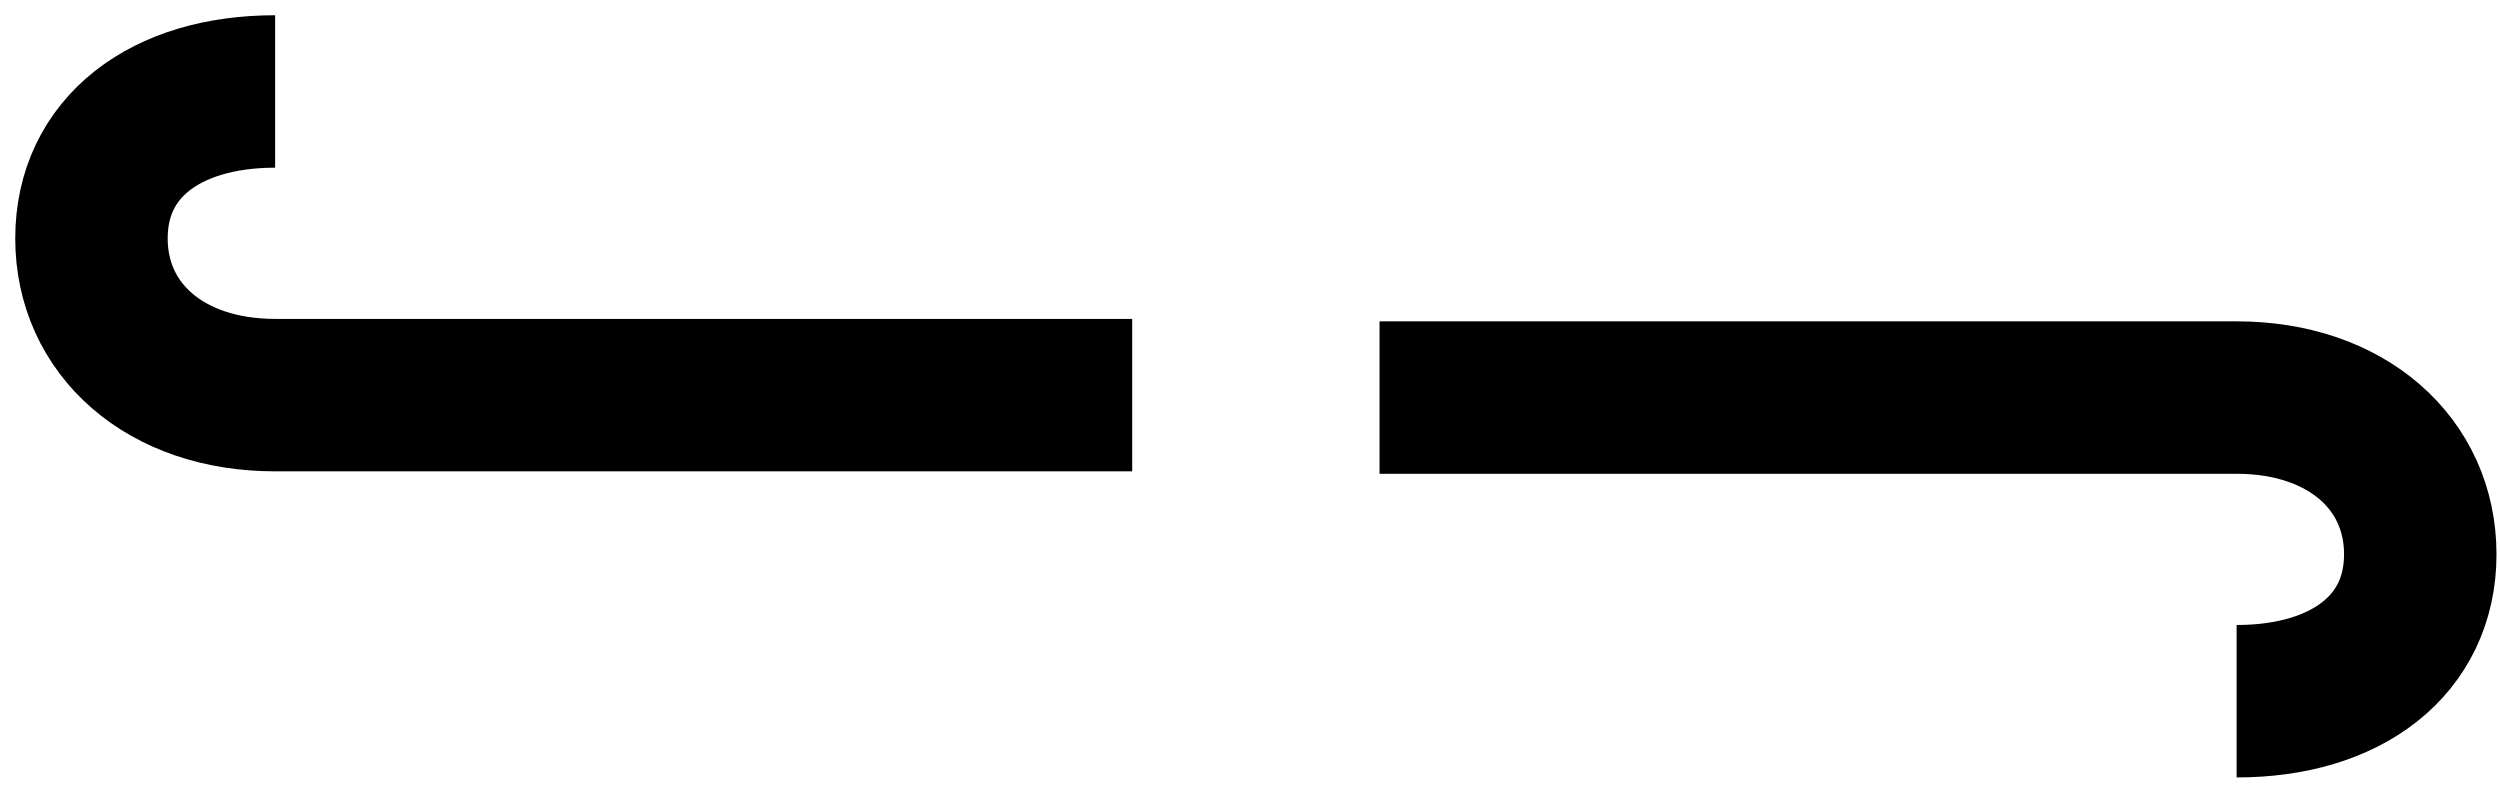
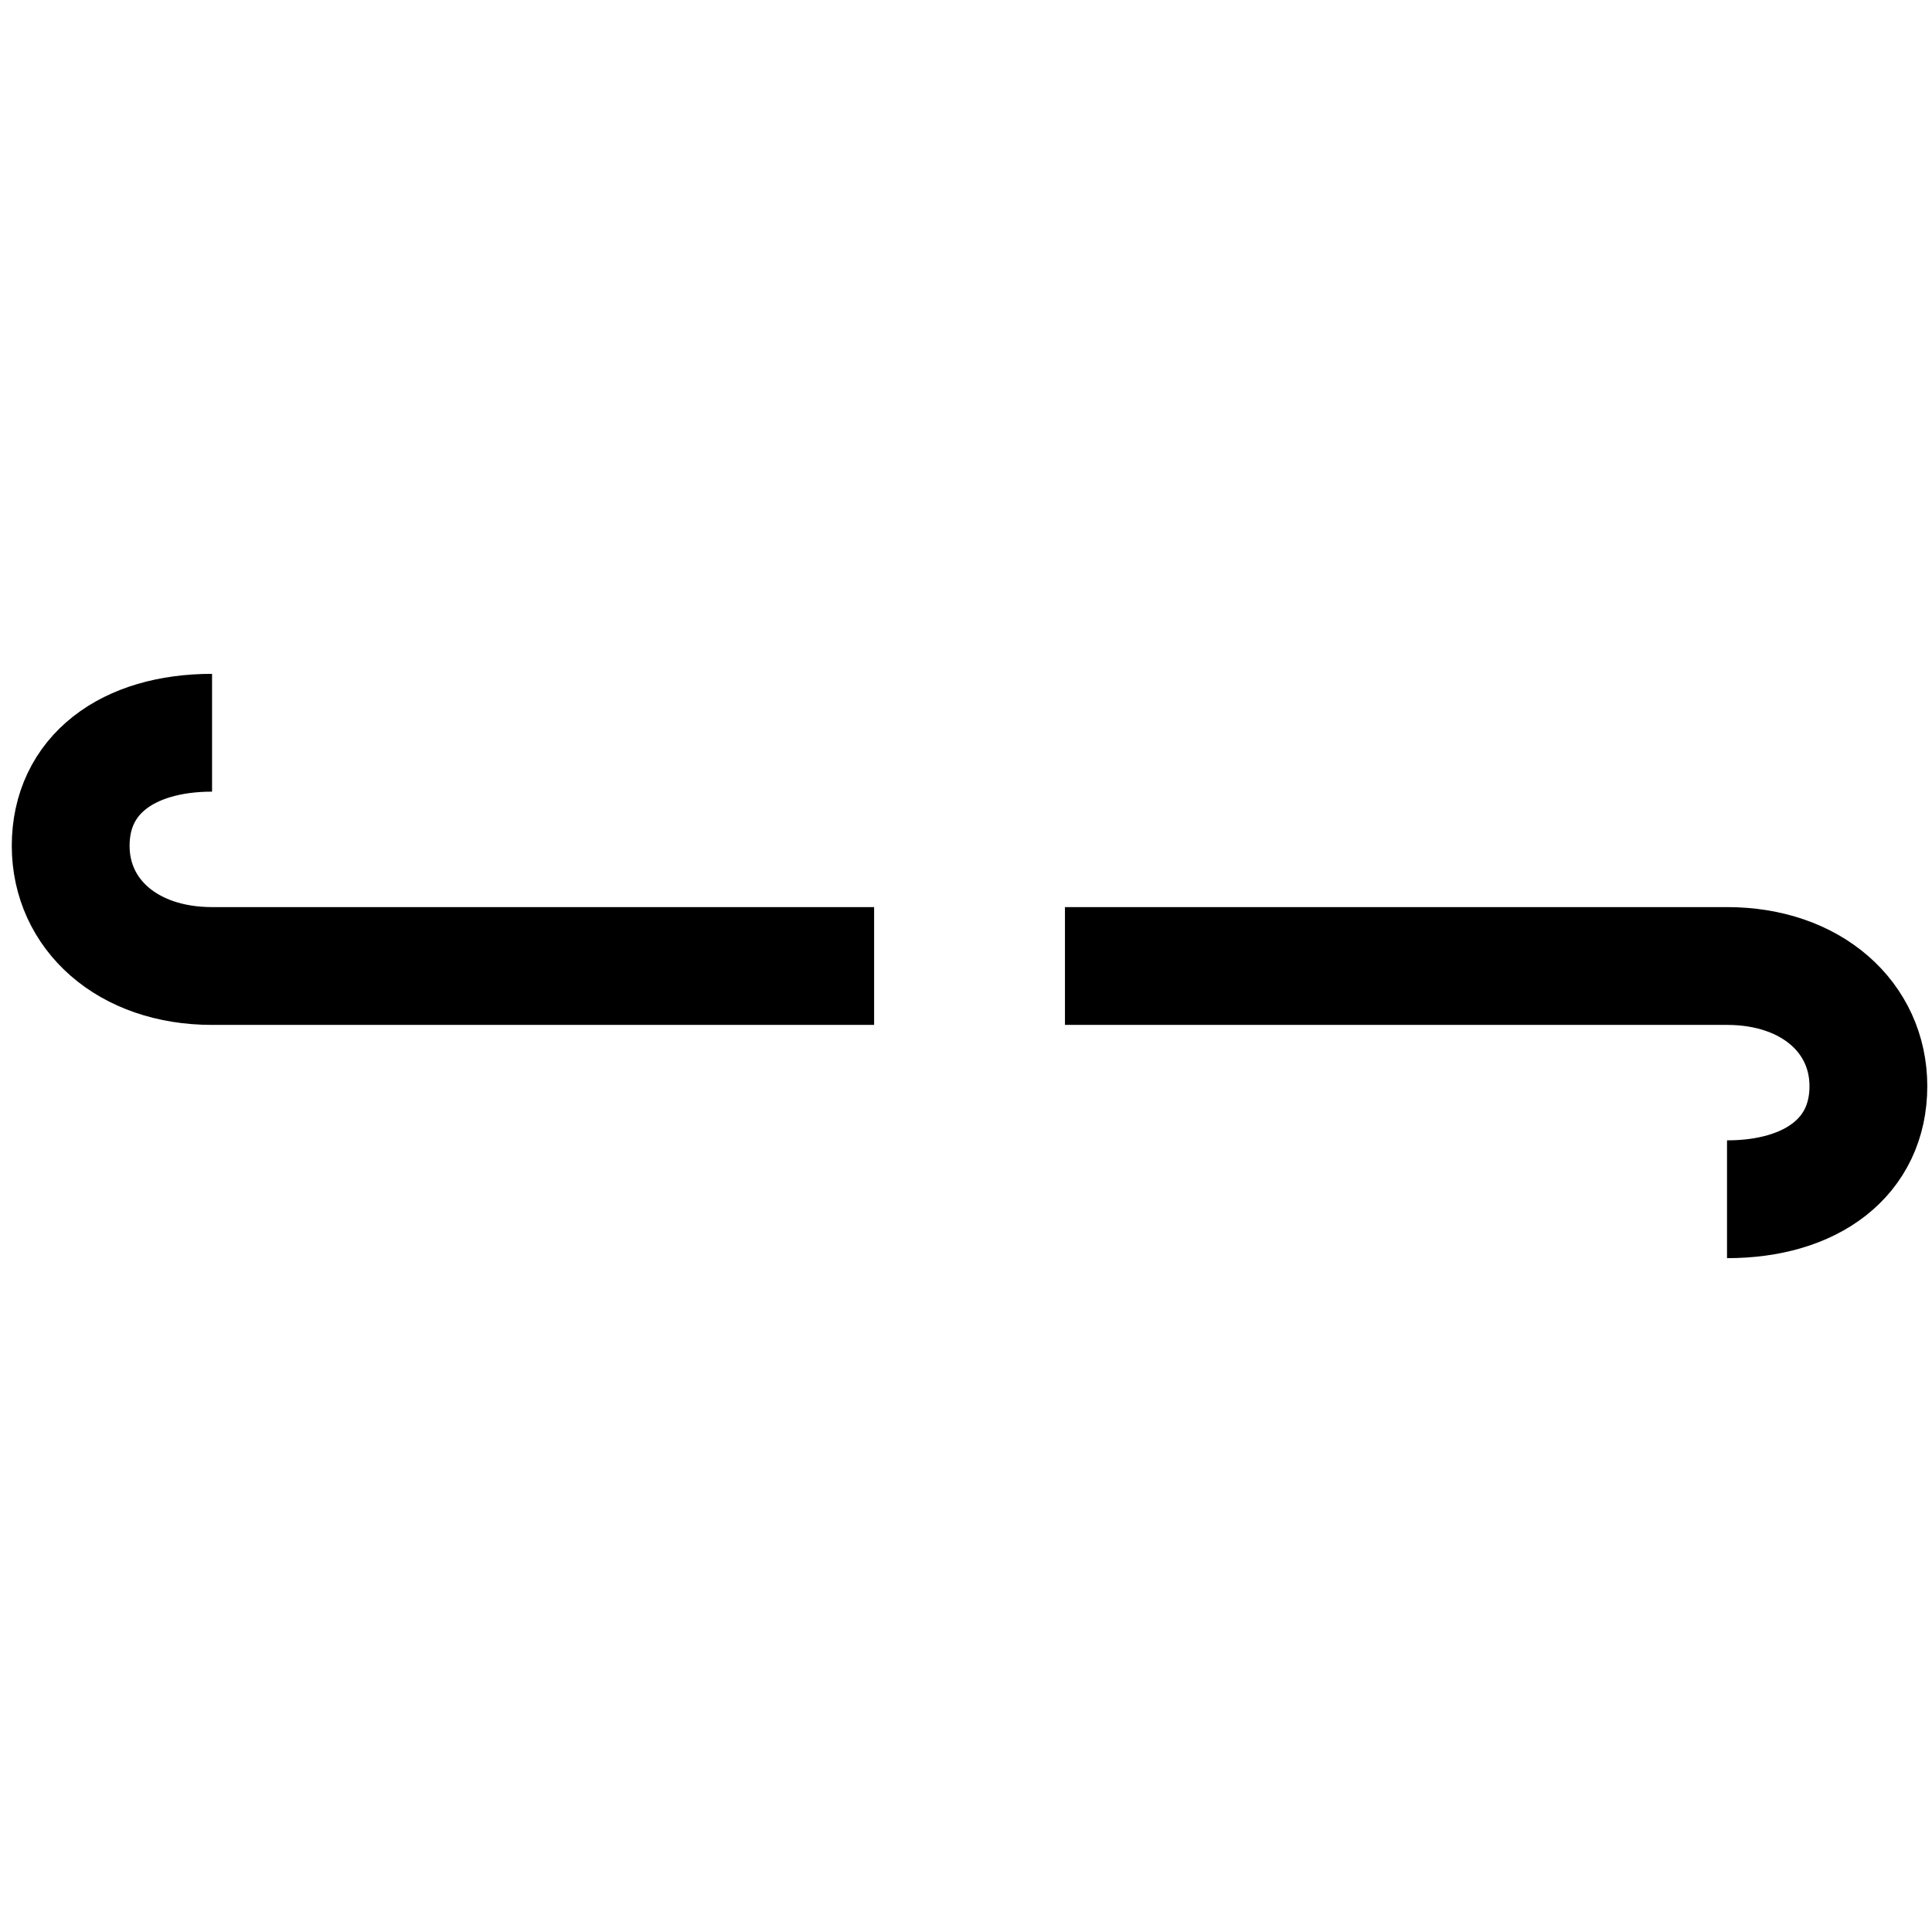
- <svg xmlns="http://www.w3.org/2000/svg" fill="none" viewBox="0 0 82 26">
-   <path d="M37.136 12.96L9.024 12.96C5.41 12.96 3 10.791 3 7.819C3 4.847 5.41 3 9.024 3" stroke="black" stroke-width="5" />
-   <path d="M45.249 13.04L73.361 13.04C76.976 13.04 79.385 15.209 79.385 18.181C79.385 21.152 76.976 23 73.361 23" stroke="black" stroke-width="5" />
-   <style>
+ <svg xmlns="http://www.w3.org/2000/svg" version="1.1" x="0px" y="0px" viewBox="0 0 82 82" style="enable-background:new 0 0 82 82;">
+   <style type="text/css">
		@media (prefers-color-scheme:dark){:root{filter:invert(100%)}}
+ 		.st0{fill:none;stroke:#000000;stroke-width:5;}
	</style>
+   <path class="st0" d="M37.1,41L9,41c-3.6,0-6-2.2-6-5.1c0-3,2.4-4.8,6-4.8" />
+   <path class="st0" d="M45.2,41l28.1,0c3.6,0,6,2.2,6,5.1c0,3-2.4,4.8-6,4.8" />
</svg>
